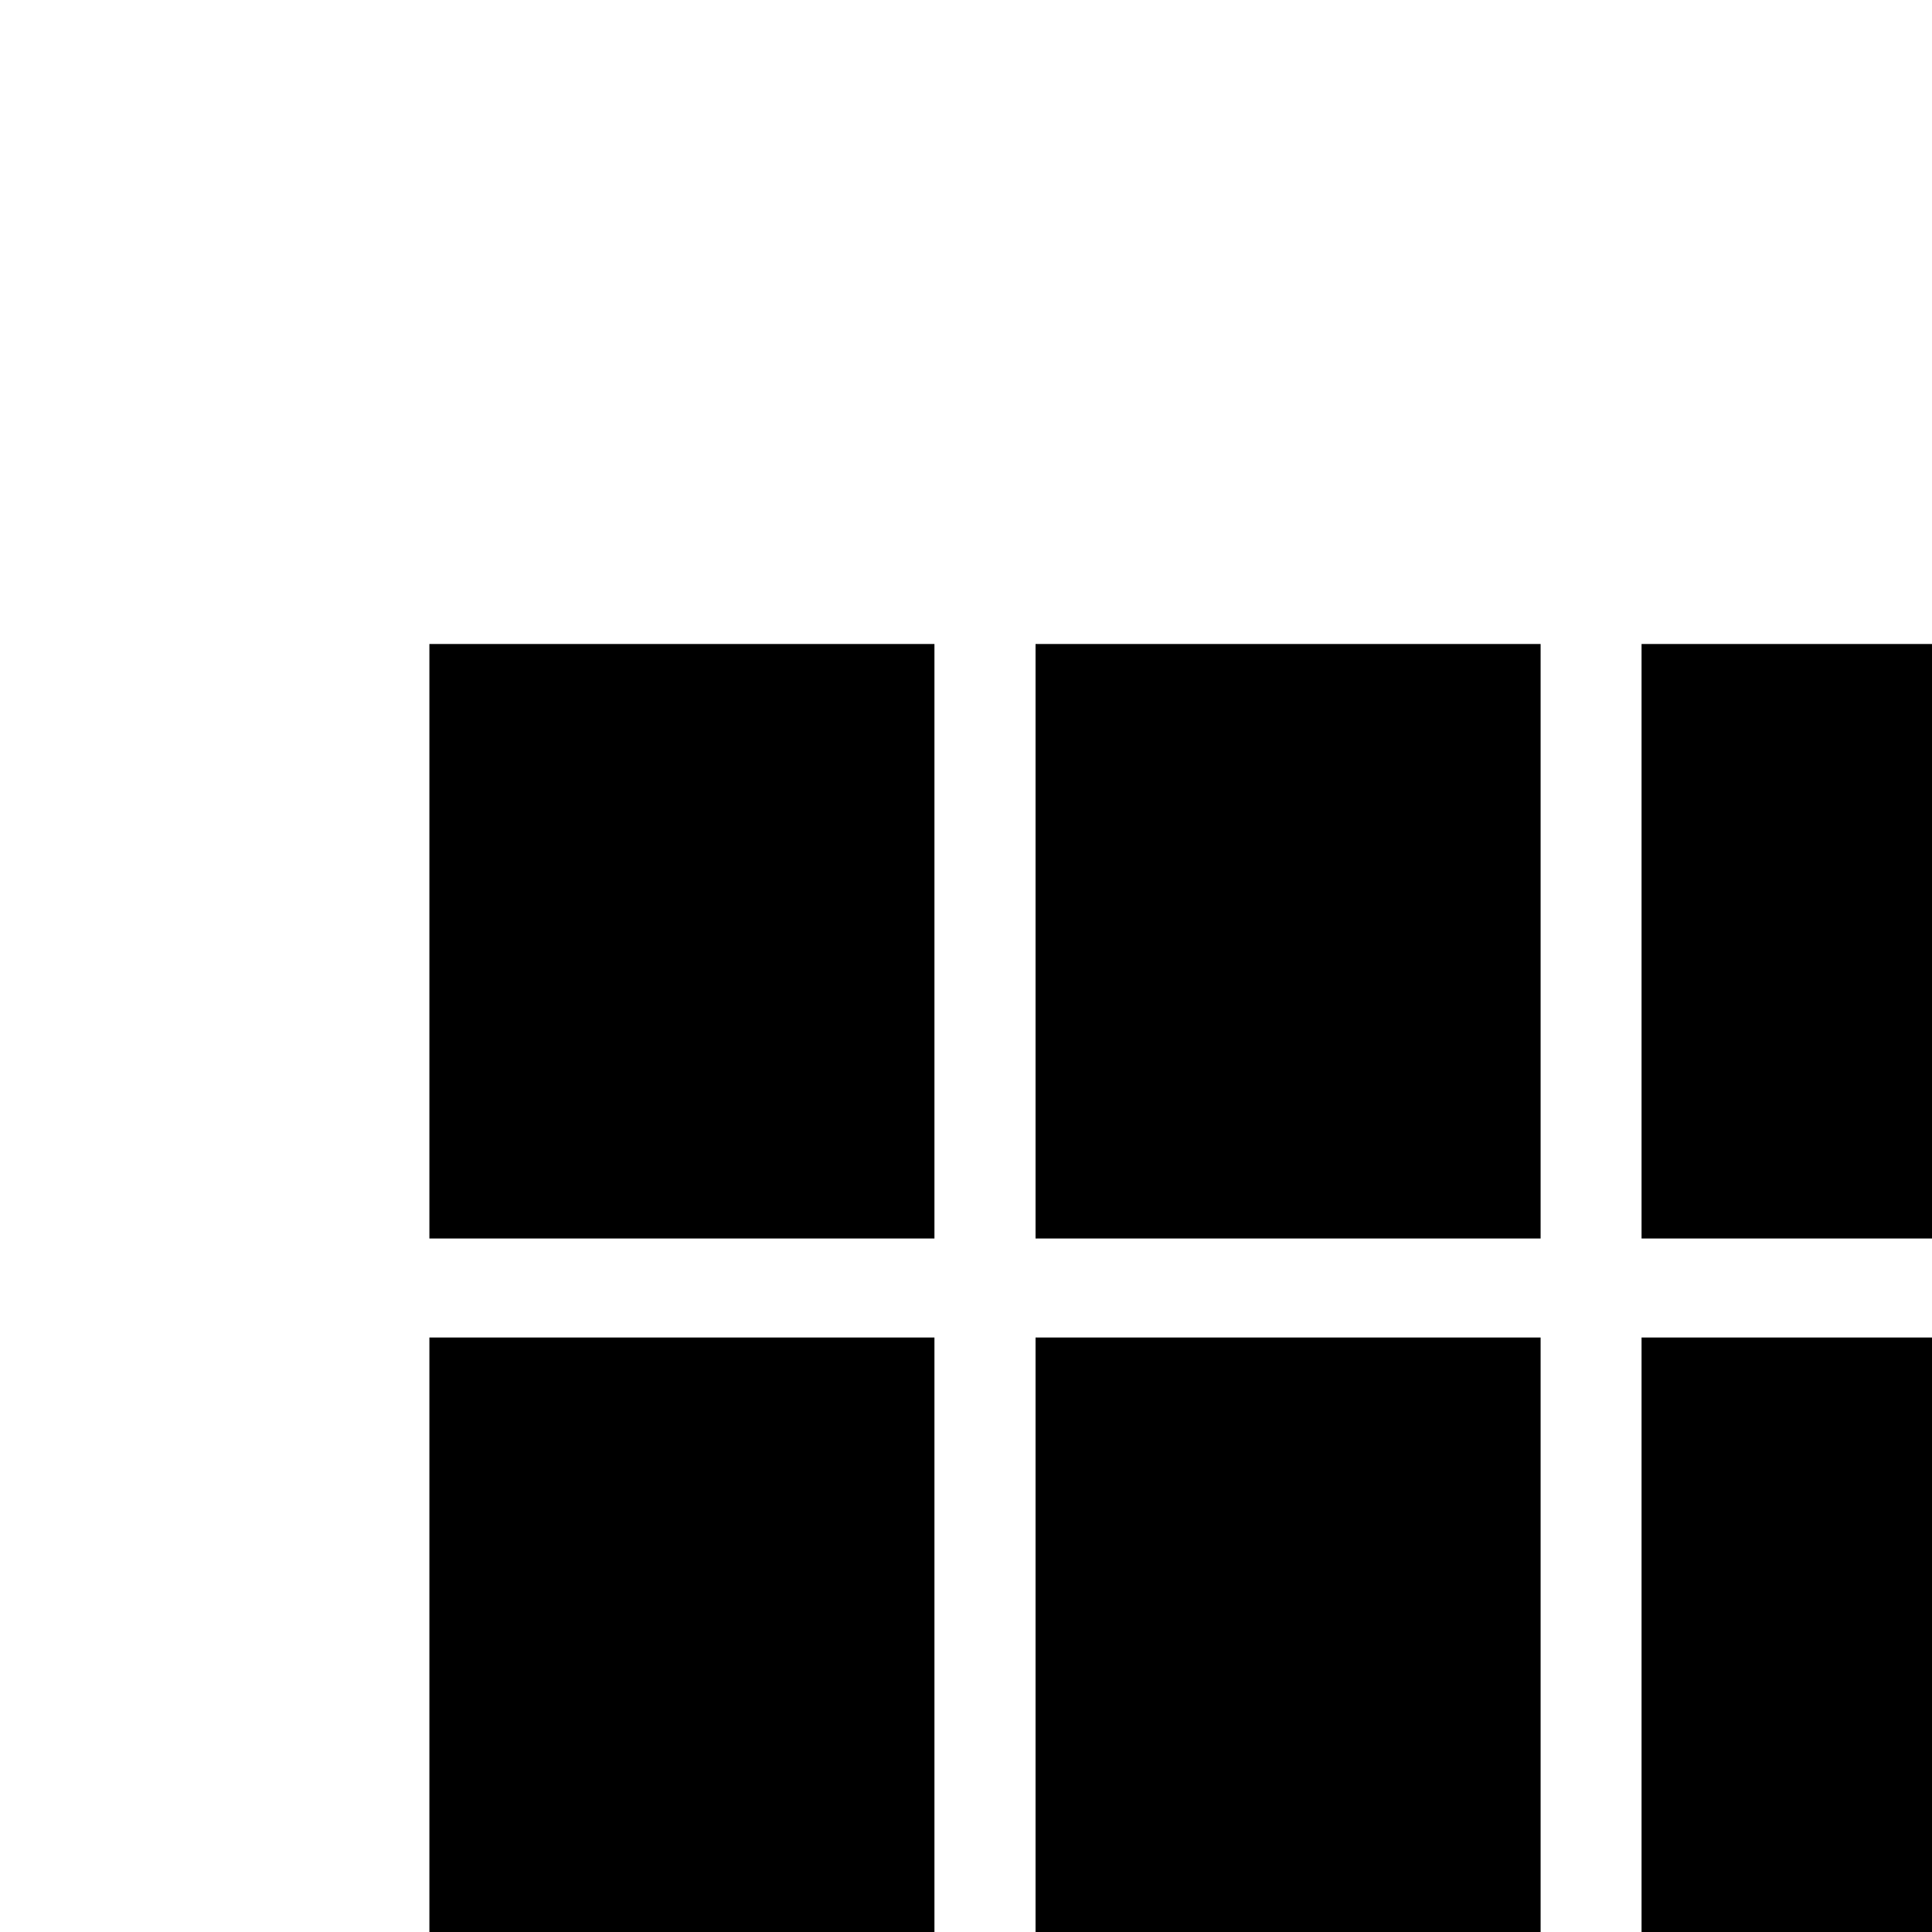
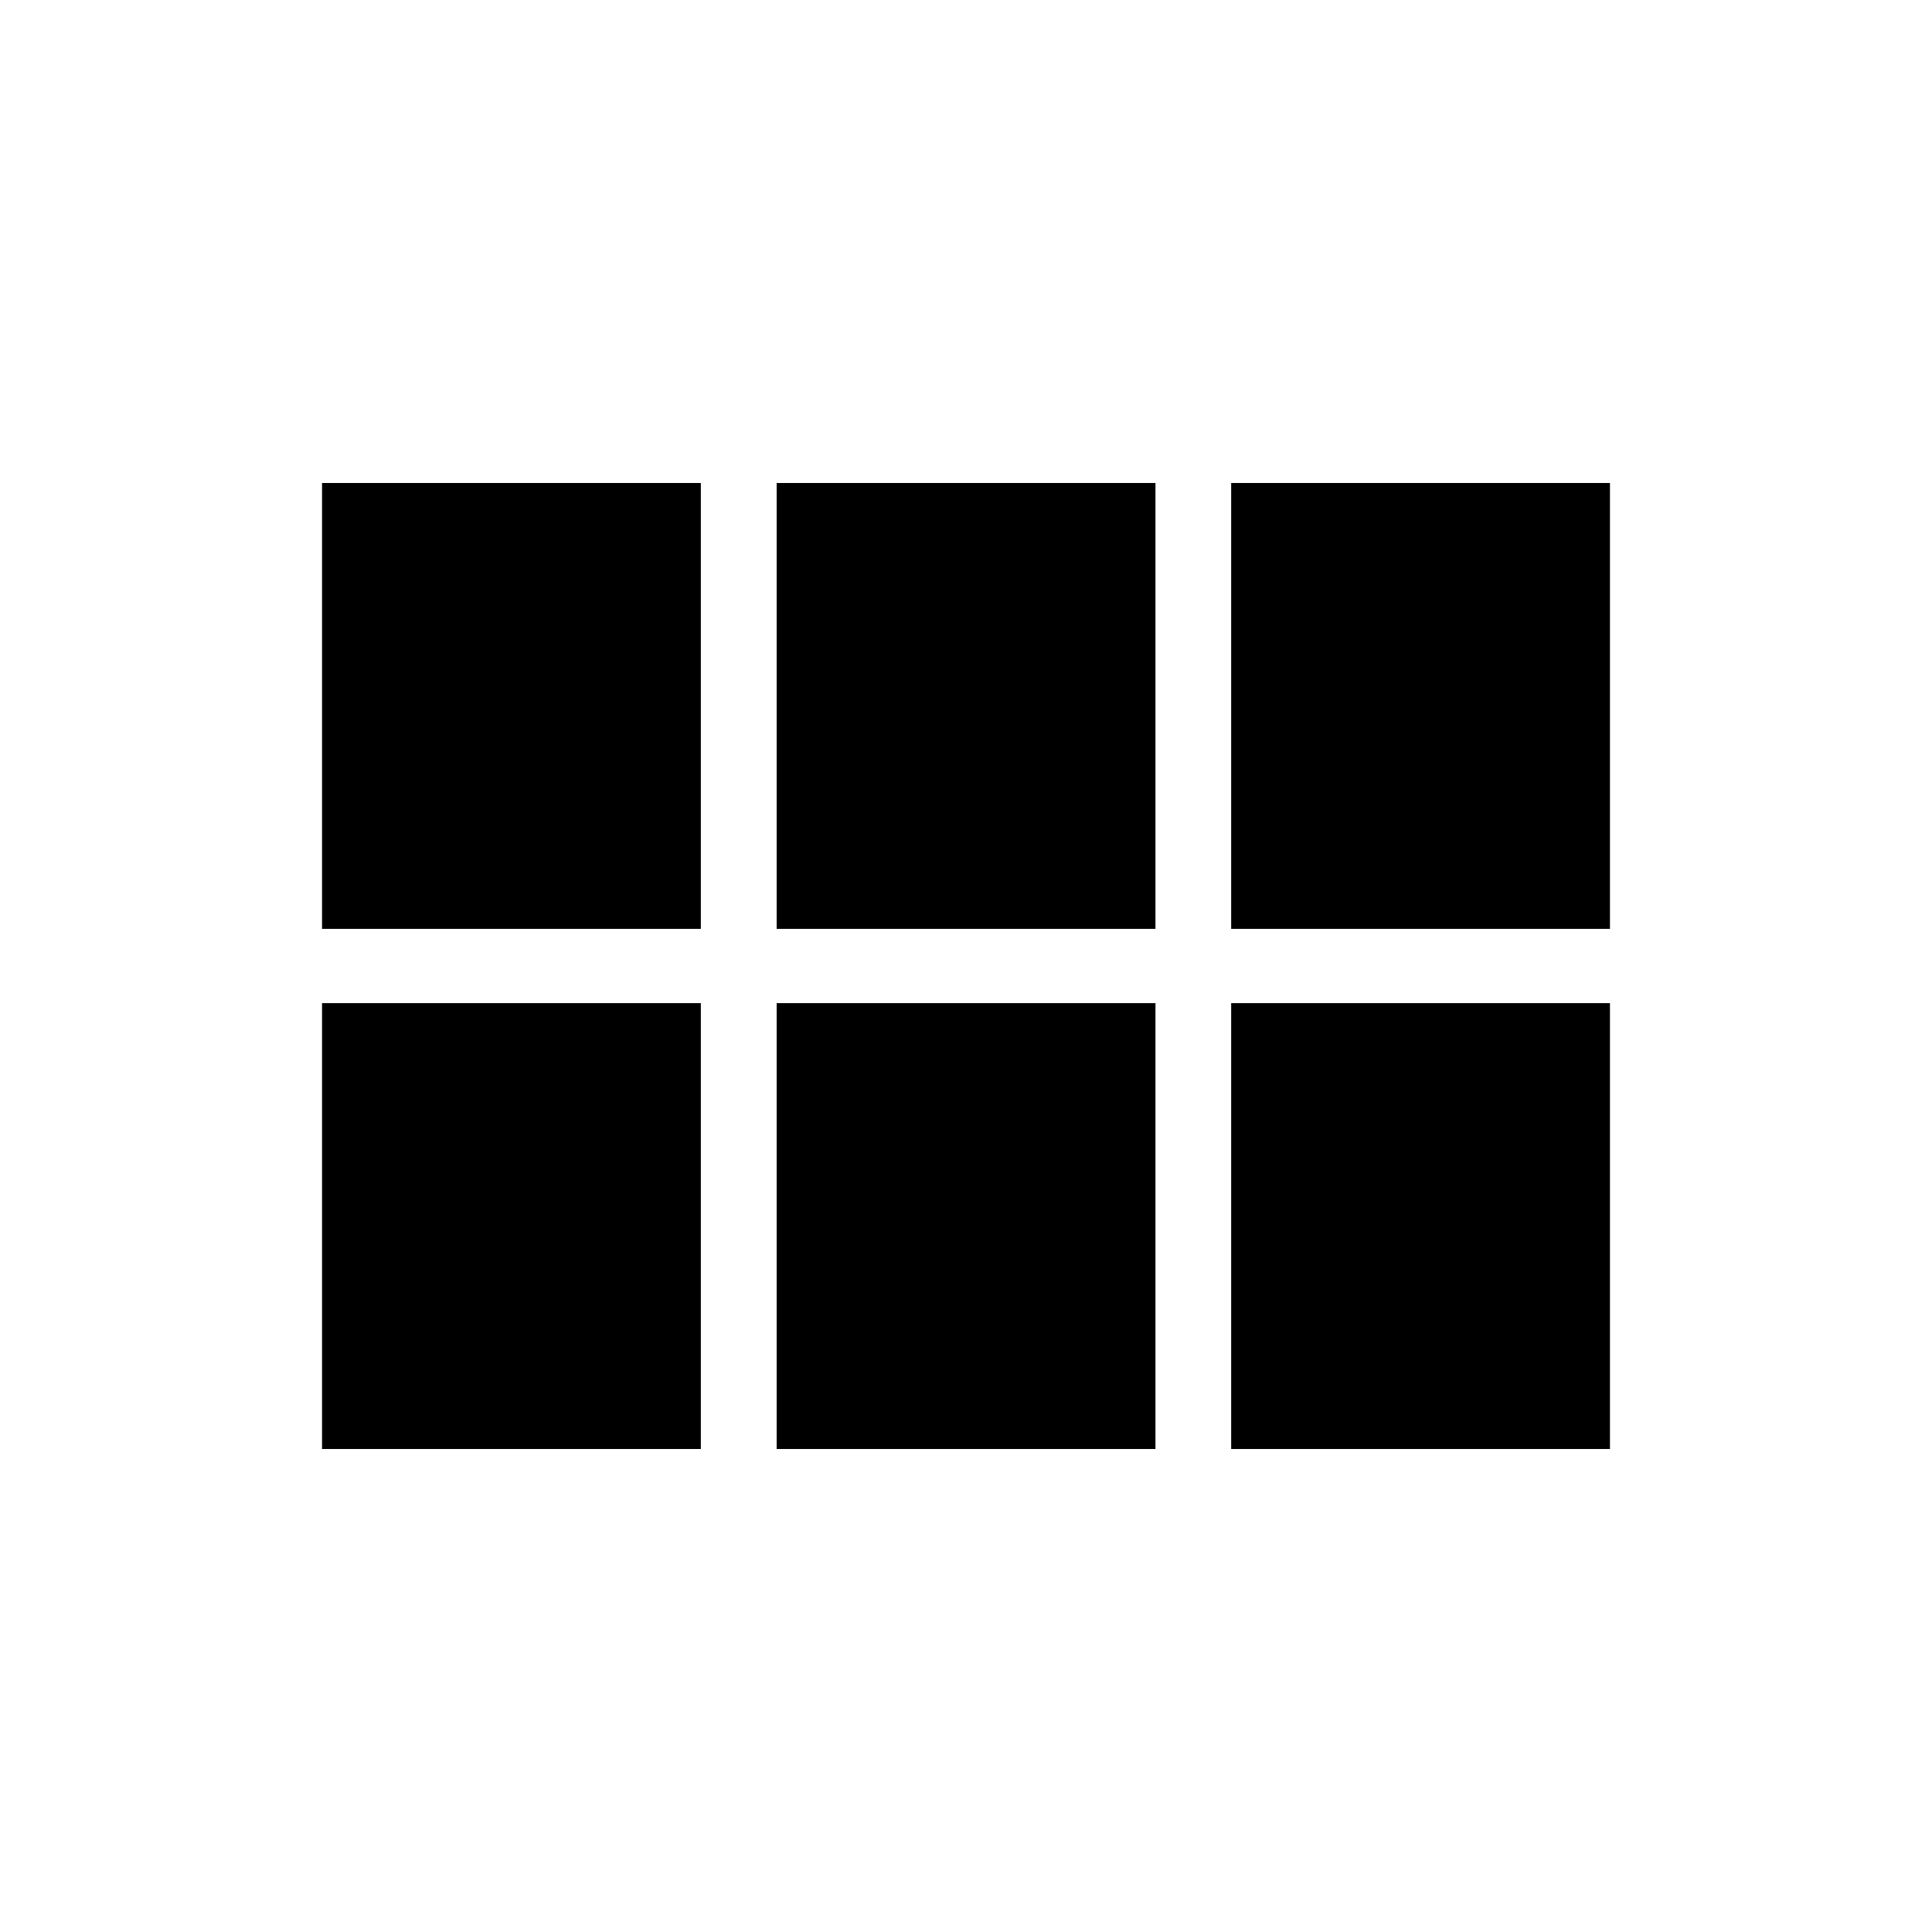
- <svg xmlns="http://www.w3.org/2000/svg" version="1.1" width="24" height="24" viewBox="0 0 24 24">
+ <svg xmlns="http://www.w3.org/2000/svg" version="1.1" width="32" height="32" viewBox="0 0 32 32">
  <path d="M20.392 8v7.385h6.274v-7.385h-6.274zM12.863 15.385h6.275v-7.385h-6.274v7.385zM20.392 24h6.274v-7.385h-6.274v7.385zM12.863 24h6.275v-7.385h-6.274v7.385zM5.333 24h6.275v-7.385h-6.274v7.385zM5.333 15.385h6.275v-7.385h-6.274v7.385z" />
</svg>
